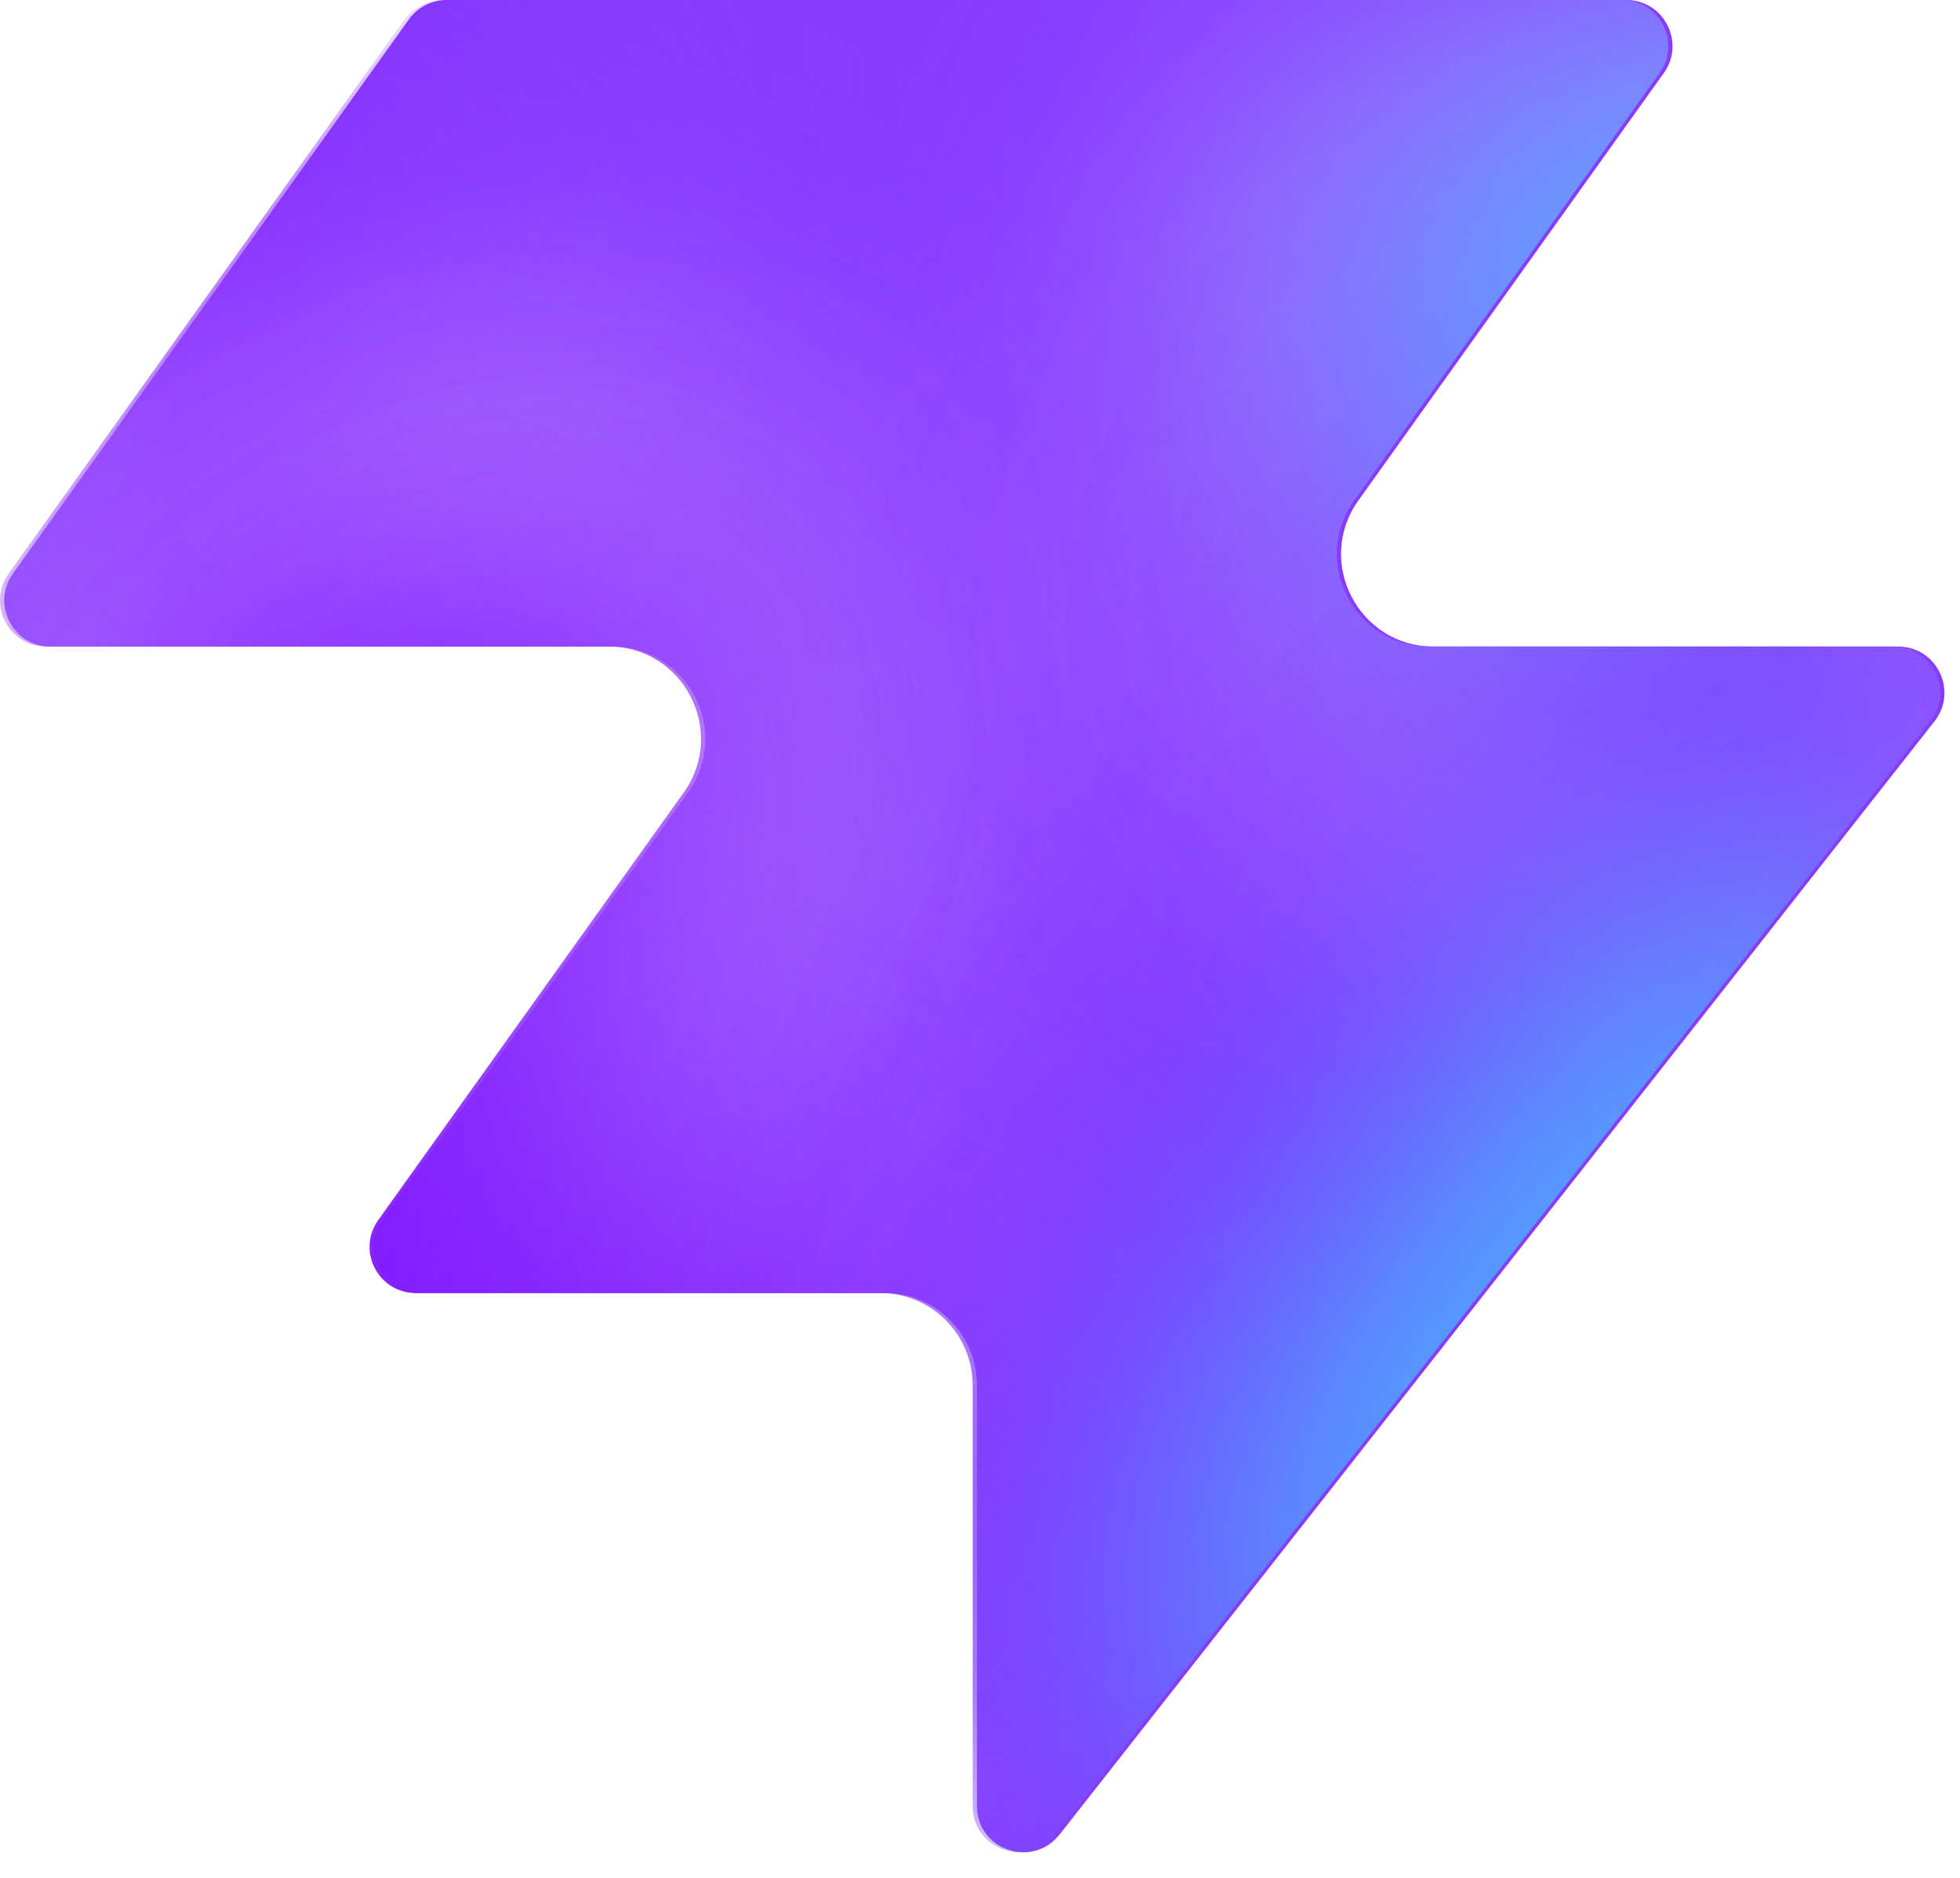
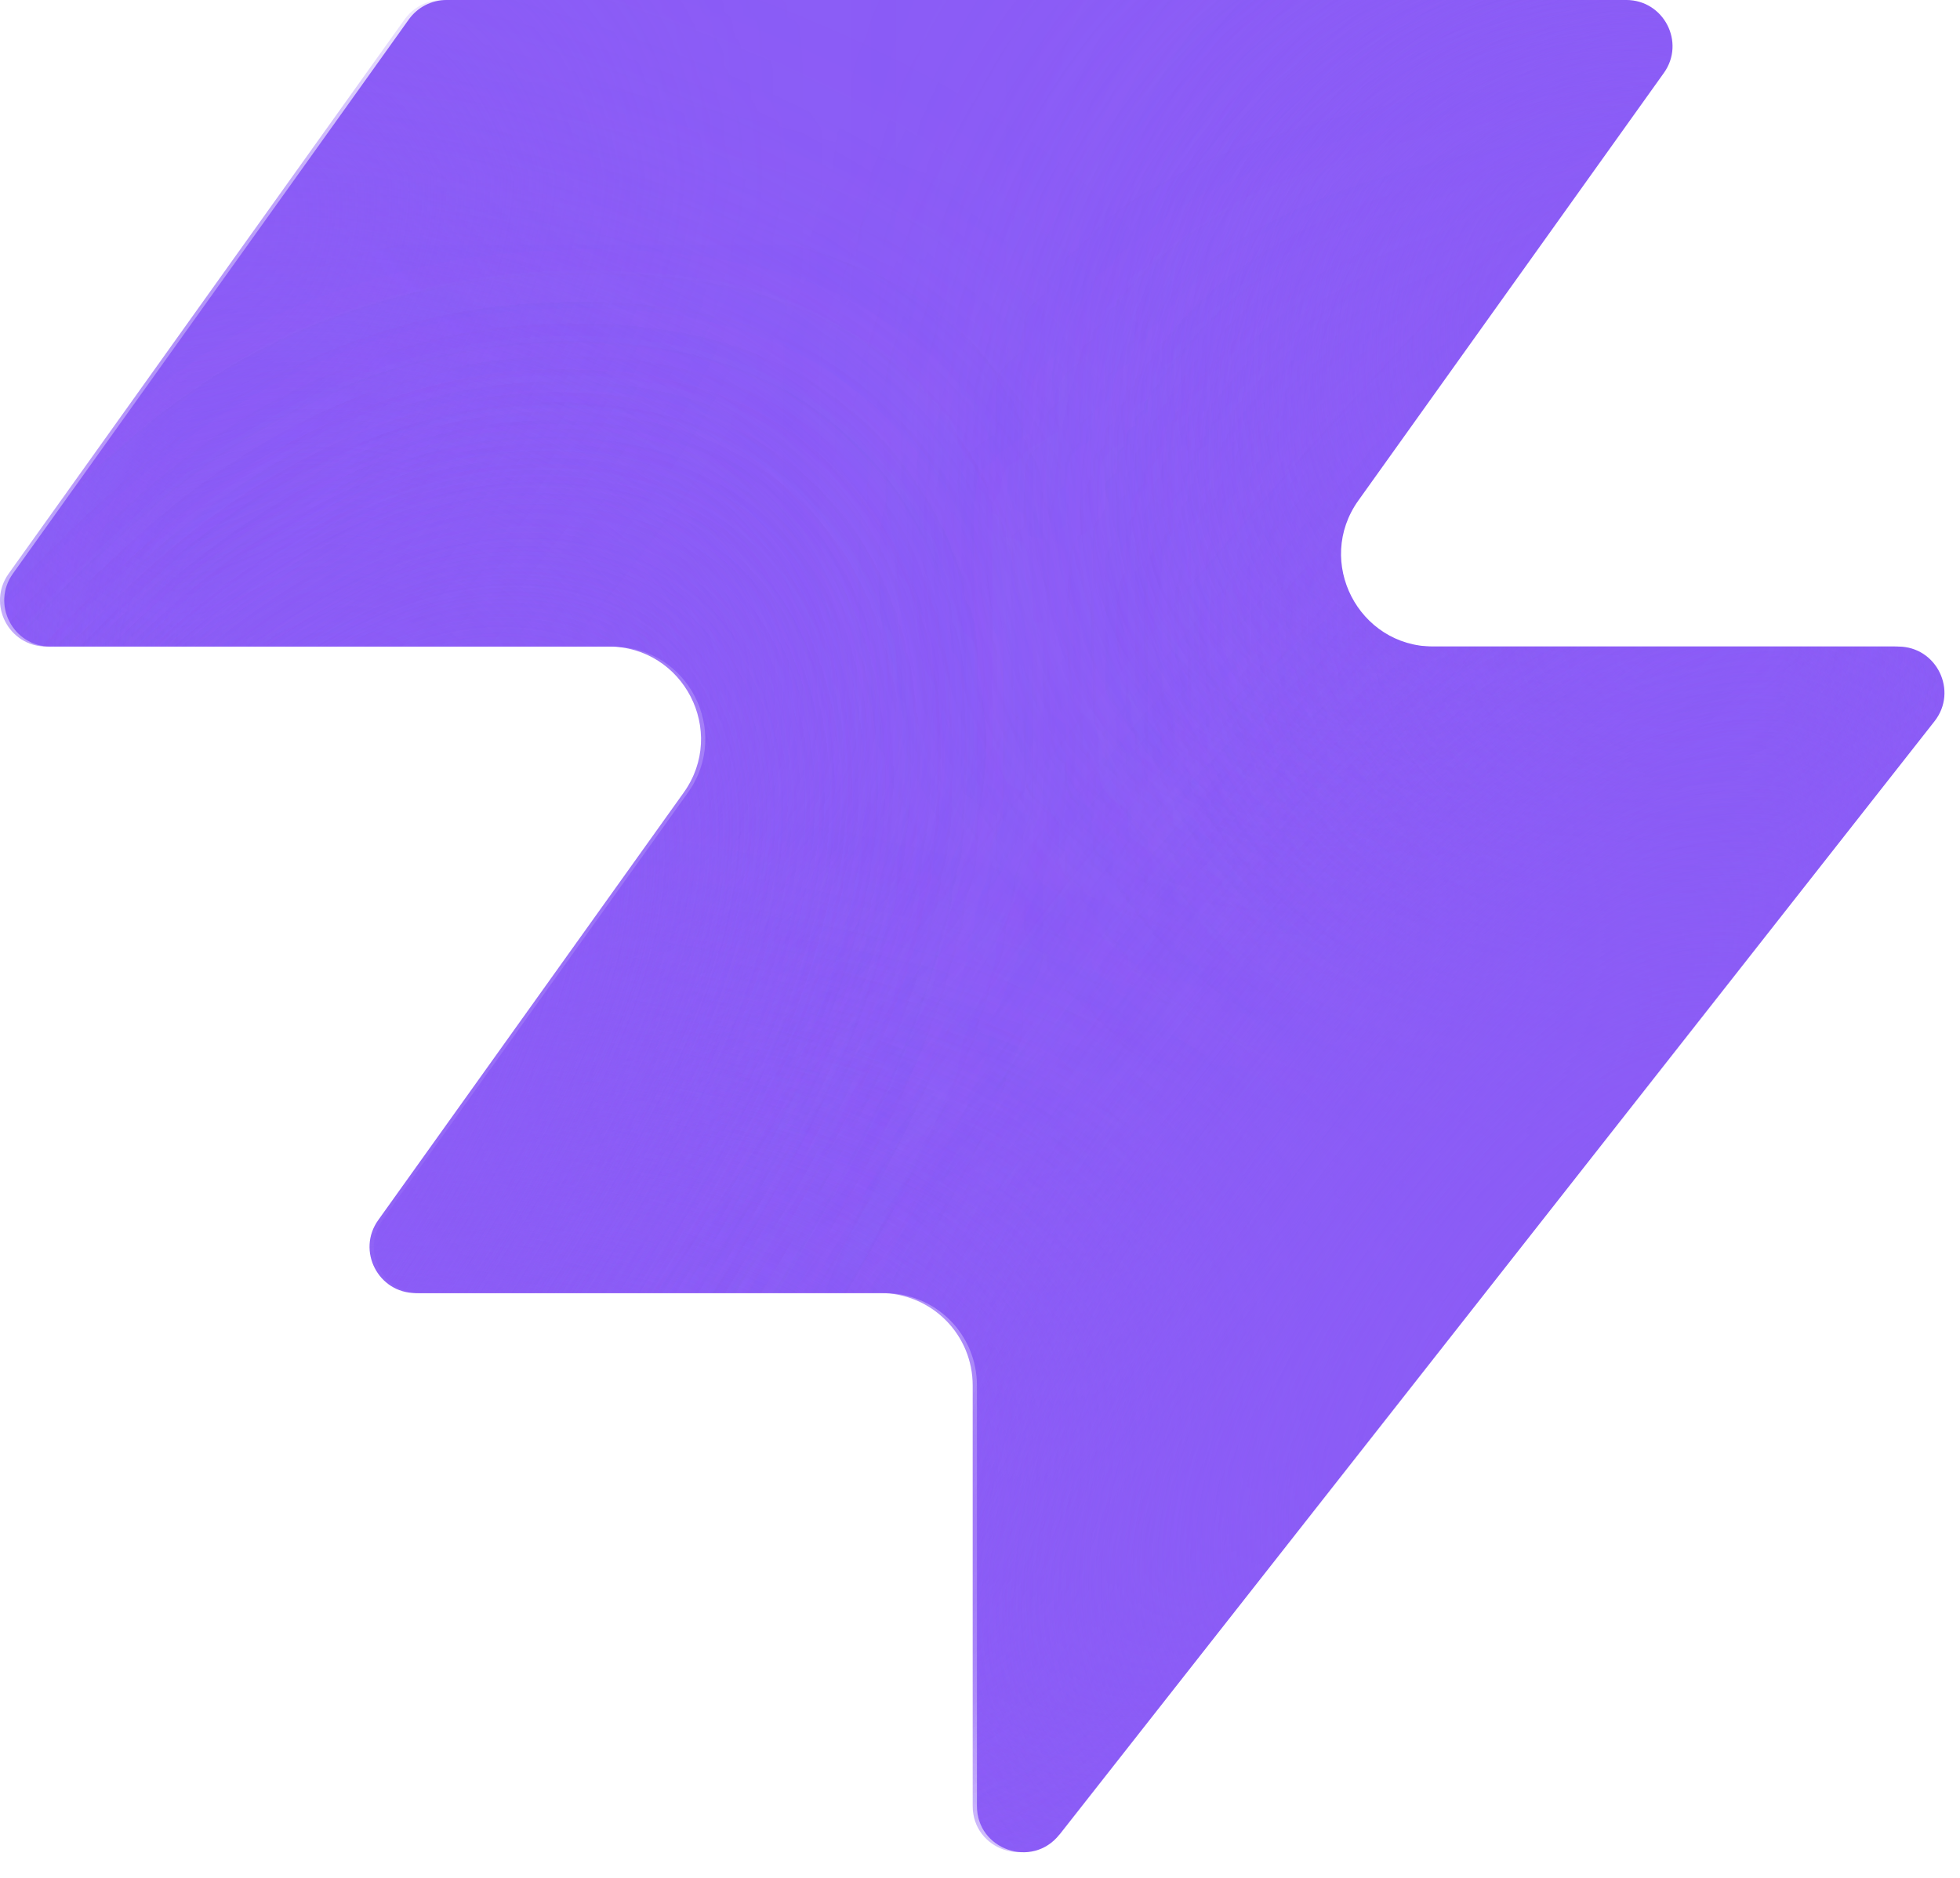
<svg xmlns="http://www.w3.org/2000/svg" width="48" height="46" fill="none" viewBox="0 0 48 46">
-   <path fill="#863bff" d="M25.946 44.938c-.664.845-2.021.375-2.021-.698V33.937a2.26 2.26 0 0 0-2.262-2.262H10.287c-.92 0-1.456-1.04-.92-1.788l7.48-10.471c1.07-1.497 0-3.578-1.842-3.578H1.237c-.92 0-1.456-1.04-.92-1.788L10.013.474c.214-.297.556-.474.92-.474h28.894c.92 0 1.456 1.04.92 1.788l-7.48 10.471c-1.07 1.498 0 3.579 1.842 3.579h11.377c.943 0 1.473 1.088.89 1.83L25.947 44.94z" style="fill:#863bff;fill:color(display-p3 .525 .23 1);fill-opacity:1" />
+   <path fill="#8b5cf6" d="M25.946 44.938c-.664.845-2.021.375-2.021-.698V33.937a2.26 2.26 0 0 0-2.262-2.262H10.287c-.92 0-1.456-1.04-.92-1.788l7.48-10.471c1.07-1.497 0-3.578-1.842-3.578H1.237c-.92 0-1.456-1.04-.92-1.788L10.013.474c.214-.297.556-.474.92-.474h28.894c.92 0 1.456 1.04.92 1.788l-7.48 10.471c-1.07 1.498 0 3.579 1.842 3.579h11.377c.943 0 1.473 1.088.89 1.83L25.947 44.94z" style="fill:#8b5cf6;fill-opacity:1" />
  <mask id="a" width="48" height="46" x="0" y="0" maskUnits="userSpaceOnUse" style="mask-type:alpha">
    <path fill="#000" d="M25.842 44.938c-.664.844-2.021.375-2.021-.698V33.937a2.26 2.26 0 0 0-2.262-2.262H10.183c-.92 0-1.456-1.04-.92-1.788l7.48-10.471c1.07-1.498 0-3.579-1.842-3.579H1.133c-.92 0-1.456-1.04-.92-1.787L9.91.473c.214-.297.556-.474.92-.474h28.894c.92 0 1.456 1.04.92 1.788l-7.48 10.471c-1.07 1.498 0 3.578 1.842 3.578h11.377c.943 0 1.473 1.088.89 1.832L25.843 44.94z" style="fill:#000;fill-opacity:1" />
  </mask>
  <g mask="url(#a)">
    <g filter="url(#b)">
-       <ellipse cx="5.508" cy="14.704" fill="#ede6ff" rx="5.508" ry="14.704" style="fill:#ede6ff;fill:color(display-p3 .927 .903 1);fill-opacity:1" transform="matrix(.00324 1 1 -.00324 -4.47 31.516)" />
+       <ellipse cx="5.508" cy="14.704" fill="#8b5cf6" rx="5.508" ry="14.704" style="fill:#8b5cf6;fill-opacity:1" transform="matrix(.00324 1 1 -.00324 -4.47 31.516)" />
    </g>
    <g filter="url(#c)">
-       <ellipse cx="10.399" cy="29.851" fill="#ede6ff" rx="10.399" ry="29.851" style="fill:#ede6ff;fill:color(display-p3 .927 .903 1);fill-opacity:1" transform="matrix(.00324 1 1 -.00324 -39.328 7.883)" />
+       <ellipse cx="10.399" cy="29.851" fill="#8b5cf6" rx="10.399" ry="29.851" style="fill:#8b5cf6;fill-opacity:1" transform="matrix(.00324 1 1 -.00324 -39.328 7.883)" />
    </g>
    <g filter="url(#d)">
-       <ellipse cx="5.508" cy="30.487" fill="#7e14ff" rx="5.508" ry="30.487" style="fill:#7e14ff;fill:color(display-p3 .492 .077 1);fill-opacity:1" transform="rotate(89.814 -25.913 -14.639)scale(1 -1)" />
+       <ellipse cx="5.508" cy="30.487" fill="#8b5cf6" rx="5.508" ry="30.487" style="fill:#8b5cf6;fill-opacity:1" transform="rotate(89.814 -25.913 -14.639)scale(1 -1)" />
    </g>
    <g filter="url(#e)">
-       <ellipse cx="5.508" cy="30.599" fill="#7e14ff" rx="5.508" ry="30.599" style="fill:#7e14ff;fill:color(display-p3 .492 .077 1);fill-opacity:1" transform="rotate(89.814 -32.644 -3.334)scale(1 -1)" />
+       <ellipse cx="5.508" cy="30.599" fill="#8b5cf6" rx="5.508" ry="30.599" style="fill:#8b5cf6;fill-opacity:1" transform="rotate(89.814 -32.644 -3.334)scale(1 -1)" />
    </g>
    <g filter="url(#f)">
-       <ellipse cx="5.508" cy="30.599" fill="#7e14ff" rx="5.508" ry="30.599" style="fill:#7e14ff;fill:color(display-p3 .492 .077 1);fill-opacity:1" transform="matrix(.00324 1 1 -.00324 -34.34 30.47)" />
+       <ellipse cx="5.508" cy="30.599" fill="#8b5cf6" rx="5.508" ry="30.599" style="fill:#8b5cf6;fill-opacity:1" transform="matrix(.00324 1 1 -.00324 -34.34 30.47)" />
    </g>
    <g filter="url(#g)">
-       <ellipse cx="14.072" cy="22.078" fill="#ede6ff" rx="14.072" ry="22.078" style="fill:#ede6ff;fill:color(display-p3 .927 .903 1);fill-opacity:1" transform="rotate(93.35 24.506 48.493)scale(-1 1)" />
+       <ellipse cx="14.072" cy="22.078" fill="#8b5cf6" rx="14.072" ry="22.078" style="fill:#8b5cf6;fill-opacity:1" transform="rotate(93.35 24.506 48.493)scale(-1 1)" />
    </g>
    <g filter="url(#h)">
-       <ellipse cx="3.47" cy="21.501" fill="#7e14ff" rx="3.47" ry="21.501" style="fill:#7e14ff;fill:color(display-p3 .492 .077 1);fill-opacity:1" transform="rotate(89.009 28.708 47.59)scale(-1 1)" />
+       <ellipse cx="3.47" cy="21.501" fill="#8b5cf6" rx="3.47" ry="21.501" style="fill:#8b5cf6;fill-opacity:1" transform="rotate(89.009 28.708 47.59)scale(-1 1)" />
    </g>
    <g filter="url(#i)">
-       <ellipse cx="3.47" cy="21.501" fill="#7e14ff" rx="3.47" ry="21.501" style="fill:#7e14ff;fill:color(display-p3 .492 .077 1);fill-opacity:1" transform="rotate(89.009 28.708 47.59)scale(-1 1)" />
+       <ellipse cx="3.47" cy="21.501" fill="#8b5cf6" rx="3.47" ry="21.501" style="fill:#8b5cf6;fill-opacity:1" transform="rotate(89.009 28.708 47.59)scale(-1 1)" />
    </g>
    <g filter="url(#j)">
-       <ellipse cx=".387" cy="8.972" fill="#7e14ff" rx="4.407" ry="29.108" style="fill:#7e14ff;fill:color(display-p3 .492 .077 1);fill-opacity:1" transform="rotate(39.51 .387 8.972)" />
+       <ellipse cx=".387" cy="8.972" fill="#8b5cf6" rx="4.407" ry="29.108" style="fill:#8b5cf6;fill-opacity:1" transform="rotate(39.51 .387 8.972)" />
    </g>
    <g filter="url(#k)">
-       <ellipse cx="47.523" cy="-6.092" fill="#7e14ff" rx="4.407" ry="29.108" style="fill:#7e14ff;fill:color(display-p3 .492 .077 1);fill-opacity:1" transform="rotate(37.892 47.523 -6.092)" />
+       <ellipse cx="47.523" cy="-6.092" fill="#8b5cf6" rx="4.407" ry="29.108" style="fill:#8b5cf6;fill-opacity:1" transform="rotate(37.892 47.523 -6.092)" />
    </g>
    <g filter="url(#l)">
-       <ellipse cx="41.412" cy="6.333" fill="#47bfff" rx="5.971" ry="9.665" style="fill:#47bfff;fill:color(display-p3 .28 .748 1);fill-opacity:1" transform="rotate(37.892 41.412 6.333)" />
+       <ellipse cx="41.412" cy="6.333" fill="#8b5cf6" rx="5.971" ry="9.665" style="fill:#8b5cf6;fill-opacity:1" transform="rotate(37.892 41.412 6.333)" />
    </g>
    <g filter="url(#m)">
-       <ellipse cx="-1.879" cy="38.332" fill="#7e14ff" rx="4.407" ry="29.108" style="fill:#7e14ff;fill:color(display-p3 .492 .077 1);fill-opacity:1" transform="rotate(37.892 -1.88 38.332)" />
+       <ellipse cx="-1.879" cy="38.332" fill="#8b5cf6" rx="4.407" ry="29.108" style="fill:#8b5cf6;fill-opacity:1" transform="rotate(37.892 -1.88 38.332)" />
    </g>
    <g filter="url(#n)">
-       <ellipse cx="-1.879" cy="38.332" fill="#7e14ff" rx="4.407" ry="29.108" style="fill:#7e14ff;fill:color(display-p3 .492 .077 1);fill-opacity:1" transform="rotate(37.892 -1.88 38.332)" />
+       <ellipse cx="-1.879" cy="38.332" fill="#8b5cf6" rx="4.407" ry="29.108" style="fill:#8b5cf6;fill-opacity:1" transform="rotate(37.892 -1.88 38.332)" />
    </g>
    <g filter="url(#o)">
-       <ellipse cx="35.651" cy="29.907" fill="#7e14ff" rx="4.407" ry="29.108" style="fill:#7e14ff;fill:color(display-p3 .492 .077 1);fill-opacity:1" transform="rotate(37.892 35.651 29.907)" />
+       <ellipse cx="35.651" cy="29.907" fill="#8b5cf6" rx="4.407" ry="29.108" style="fill:#8b5cf6;fill-opacity:1" transform="rotate(37.892 35.651 29.907)" />
    </g>
    <g filter="url(#p)">
-       <ellipse cx="38.418" cy="32.4" fill="#47bfff" rx="5.971" ry="15.297" style="fill:#47bfff;fill:color(display-p3 .28 .748 1);fill-opacity:1" transform="rotate(37.892 38.418 32.4)" />
+       <ellipse cx="38.418" cy="32.4" fill="#8b5cf6" rx="5.971" ry="15.297" style="fill:#8b5cf6;fill-opacity:1" transform="rotate(37.892 38.418 32.4)" />
    </g>
  </g>
  <defs>
    <filter id="b" width="60.045" height="41.654" x="-19.77" y="16.149" color-interpolation-filters="sRGB" filterUnits="userSpaceOnUse">
      <feFlood flood-opacity="0" result="BackgroundImageFix" />
      <feBlend in="SourceGraphic" in2="BackgroundImageFix" result="shape" />
      <feGaussianBlur result="effect1_foregroundBlur_2002_17158" stdDeviation="7.659" />
    </filter>
    <filter id="c" width="90.34" height="51.437" x="-54.613" y="-7.533" color-interpolation-filters="sRGB" filterUnits="userSpaceOnUse">
      <feFlood flood-opacity="0" result="BackgroundImageFix" />
      <feBlend in="SourceGraphic" in2="BackgroundImageFix" result="shape" />
      <feGaussianBlur result="effect1_foregroundBlur_2002_17158" stdDeviation="7.659" />
    </filter>
    <filter id="d" width="79.355" height="29.4" x="-49.64" y="2.03" color-interpolation-filters="sRGB" filterUnits="userSpaceOnUse">
      <feFlood flood-opacity="0" result="BackgroundImageFix" />
      <feBlend in="SourceGraphic" in2="BackgroundImageFix" result="shape" />
      <feGaussianBlur result="effect1_foregroundBlur_2002_17158" stdDeviation="4.596" />
    </filter>
    <filter id="e" width="79.579" height="29.4" x="-45.045" y="20.029" color-interpolation-filters="sRGB" filterUnits="userSpaceOnUse">
      <feFlood flood-opacity="0" result="BackgroundImageFix" />
      <feBlend in="SourceGraphic" in2="BackgroundImageFix" result="shape" />
      <feGaussianBlur result="effect1_foregroundBlur_2002_17158" stdDeviation="4.596" />
    </filter>
    <filter id="f" width="79.579" height="29.4" x="-43.513" y="21.178" color-interpolation-filters="sRGB" filterUnits="userSpaceOnUse">
      <feFlood flood-opacity="0" result="BackgroundImageFix" />
      <feBlend in="SourceGraphic" in2="BackgroundImageFix" result="shape" />
      <feGaussianBlur result="effect1_foregroundBlur_2002_17158" stdDeviation="4.596" />
    </filter>
    <filter id="g" width="74.749" height="58.852" x="15.756" y="-17.901" color-interpolation-filters="sRGB" filterUnits="userSpaceOnUse">
      <feFlood flood-opacity="0" result="BackgroundImageFix" />
      <feBlend in="SourceGraphic" in2="BackgroundImageFix" result="shape" />
      <feGaussianBlur result="effect1_foregroundBlur_2002_17158" stdDeviation="7.659" />
    </filter>
    <filter id="h" width="61.377" height="25.362" x="23.548" y="2.284" color-interpolation-filters="sRGB" filterUnits="userSpaceOnUse">
      <feFlood flood-opacity="0" result="BackgroundImageFix" />
      <feBlend in="SourceGraphic" in2="BackgroundImageFix" result="shape" />
      <feGaussianBlur result="effect1_foregroundBlur_2002_17158" stdDeviation="4.596" />
    </filter>
    <filter id="i" width="61.377" height="25.362" x="23.548" y="2.284" color-interpolation-filters="sRGB" filterUnits="userSpaceOnUse">
      <feFlood flood-opacity="0" result="BackgroundImageFix" />
      <feBlend in="SourceGraphic" in2="BackgroundImageFix" result="shape" />
      <feGaussianBlur result="effect1_foregroundBlur_2002_17158" stdDeviation="4.596" />
    </filter>
    <filter id="j" width="56.045" height="63.649" x="-27.636" y="-22.853" color-interpolation-filters="sRGB" filterUnits="userSpaceOnUse">
      <feFlood flood-opacity="0" result="BackgroundImageFix" />
      <feBlend in="SourceGraphic" in2="BackgroundImageFix" result="shape" />
      <feGaussianBlur result="effect1_foregroundBlur_2002_17158" stdDeviation="4.596" />
    </filter>
    <filter id="k" width="54.814" height="64.646" x="20.116" y="-38.415" color-interpolation-filters="sRGB" filterUnits="userSpaceOnUse">
      <feFlood flood-opacity="0" result="BackgroundImageFix" />
      <feBlend in="SourceGraphic" in2="BackgroundImageFix" result="shape" />
      <feGaussianBlur result="effect1_foregroundBlur_2002_17158" stdDeviation="4.596" />
    </filter>
    <filter id="l" width="33.541" height="35.313" x="24.641" y="-11.323" color-interpolation-filters="sRGB" filterUnits="userSpaceOnUse">
      <feFlood flood-opacity="0" result="BackgroundImageFix" />
      <feBlend in="SourceGraphic" in2="BackgroundImageFix" result="shape" />
      <feGaussianBlur result="effect1_foregroundBlur_2002_17158" stdDeviation="4.596" />
    </filter>
    <filter id="m" width="54.814" height="64.646" x="-29.286" y="6.009" color-interpolation-filters="sRGB" filterUnits="userSpaceOnUse">
      <feFlood flood-opacity="0" result="BackgroundImageFix" />
      <feBlend in="SourceGraphic" in2="BackgroundImageFix" result="shape" />
      <feGaussianBlur result="effect1_foregroundBlur_2002_17158" stdDeviation="4.596" />
    </filter>
    <filter id="n" width="54.814" height="64.646" x="-29.286" y="6.009" color-interpolation-filters="sRGB" filterUnits="userSpaceOnUse">
      <feFlood flood-opacity="0" result="BackgroundImageFix" />
      <feBlend in="SourceGraphic" in2="BackgroundImageFix" result="shape" />
      <feGaussianBlur result="effect1_foregroundBlur_2002_17158" stdDeviation="4.596" />
    </filter>
    <filter id="o" width="54.814" height="64.646" x="8.244" y="-2.416" color-interpolation-filters="sRGB" filterUnits="userSpaceOnUse">
      <feFlood flood-opacity="0" result="BackgroundImageFix" />
      <feBlend in="SourceGraphic" in2="BackgroundImageFix" result="shape" />
      <feGaussianBlur result="effect1_foregroundBlur_2002_17158" stdDeviation="4.596" />
    </filter>
    <filter id="p" width="39.409" height="43.623" x="18.713" y="10.588" color-interpolation-filters="sRGB" filterUnits="userSpaceOnUse">
      <feFlood flood-opacity="0" result="BackgroundImageFix" />
      <feBlend in="SourceGraphic" in2="BackgroundImageFix" result="shape" />
      <feGaussianBlur result="effect1_foregroundBlur_2002_17158" stdDeviation="4.596" />
    </filter>
  </defs>
</svg>
